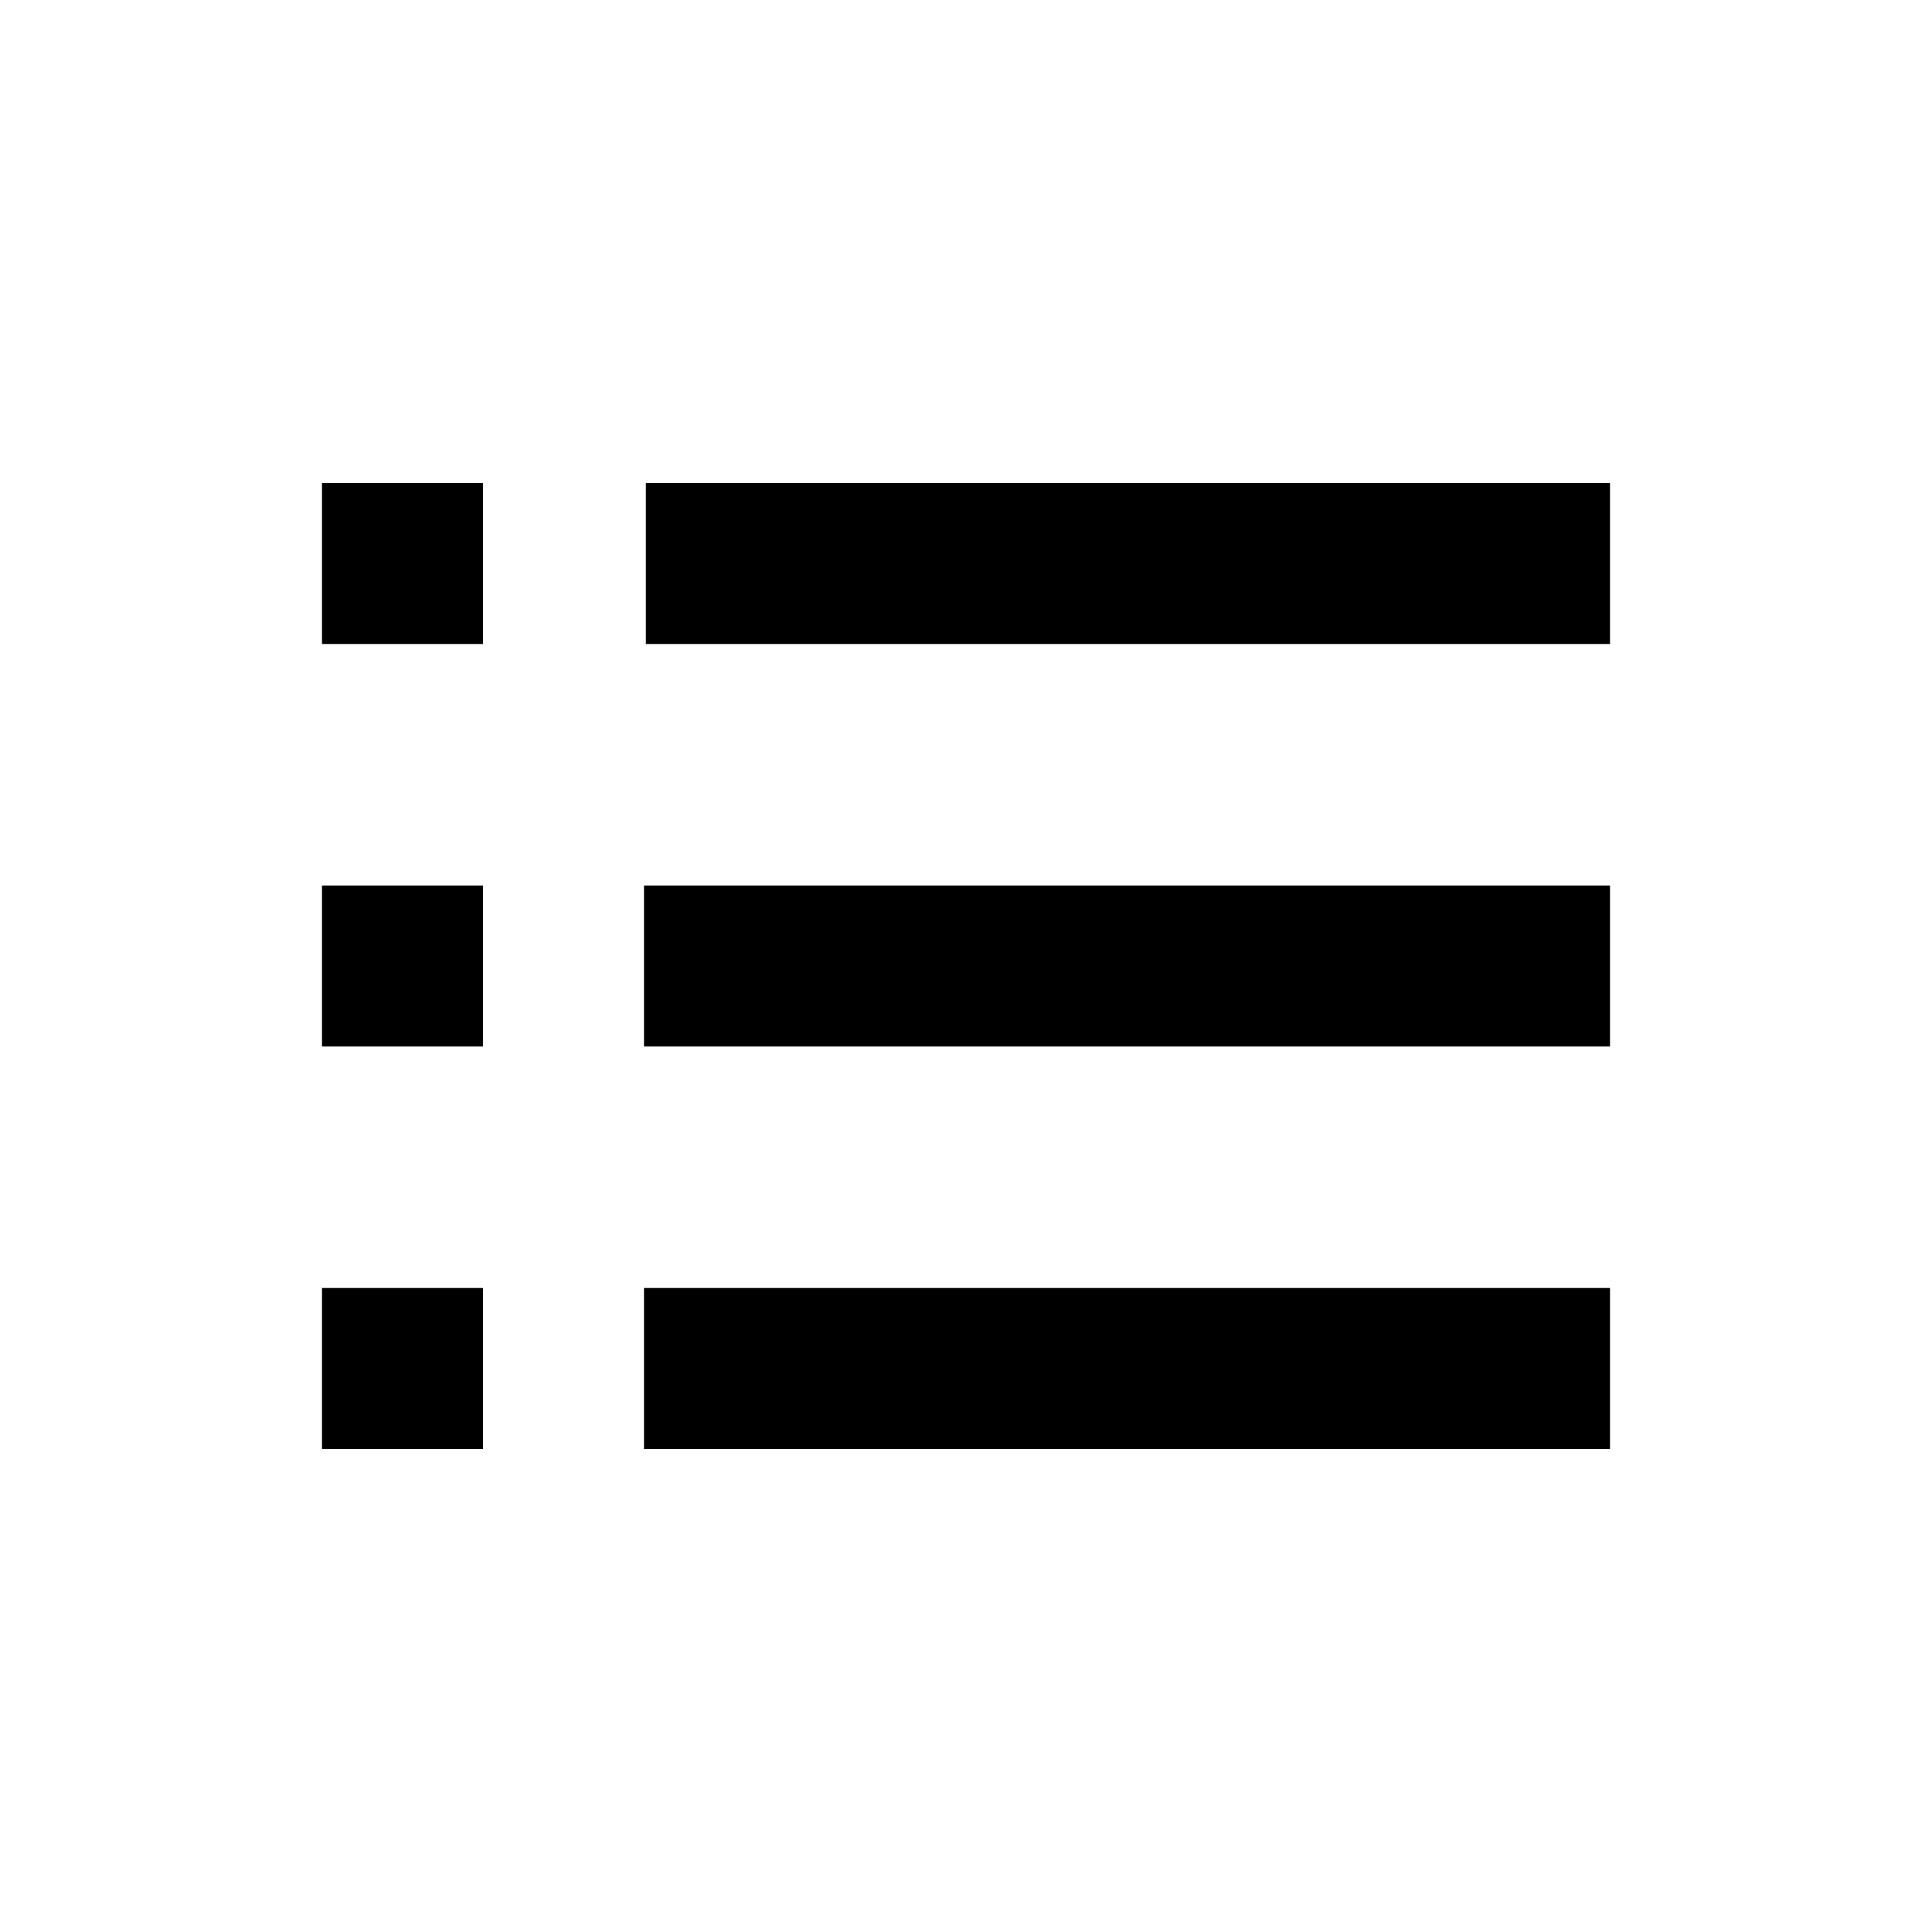
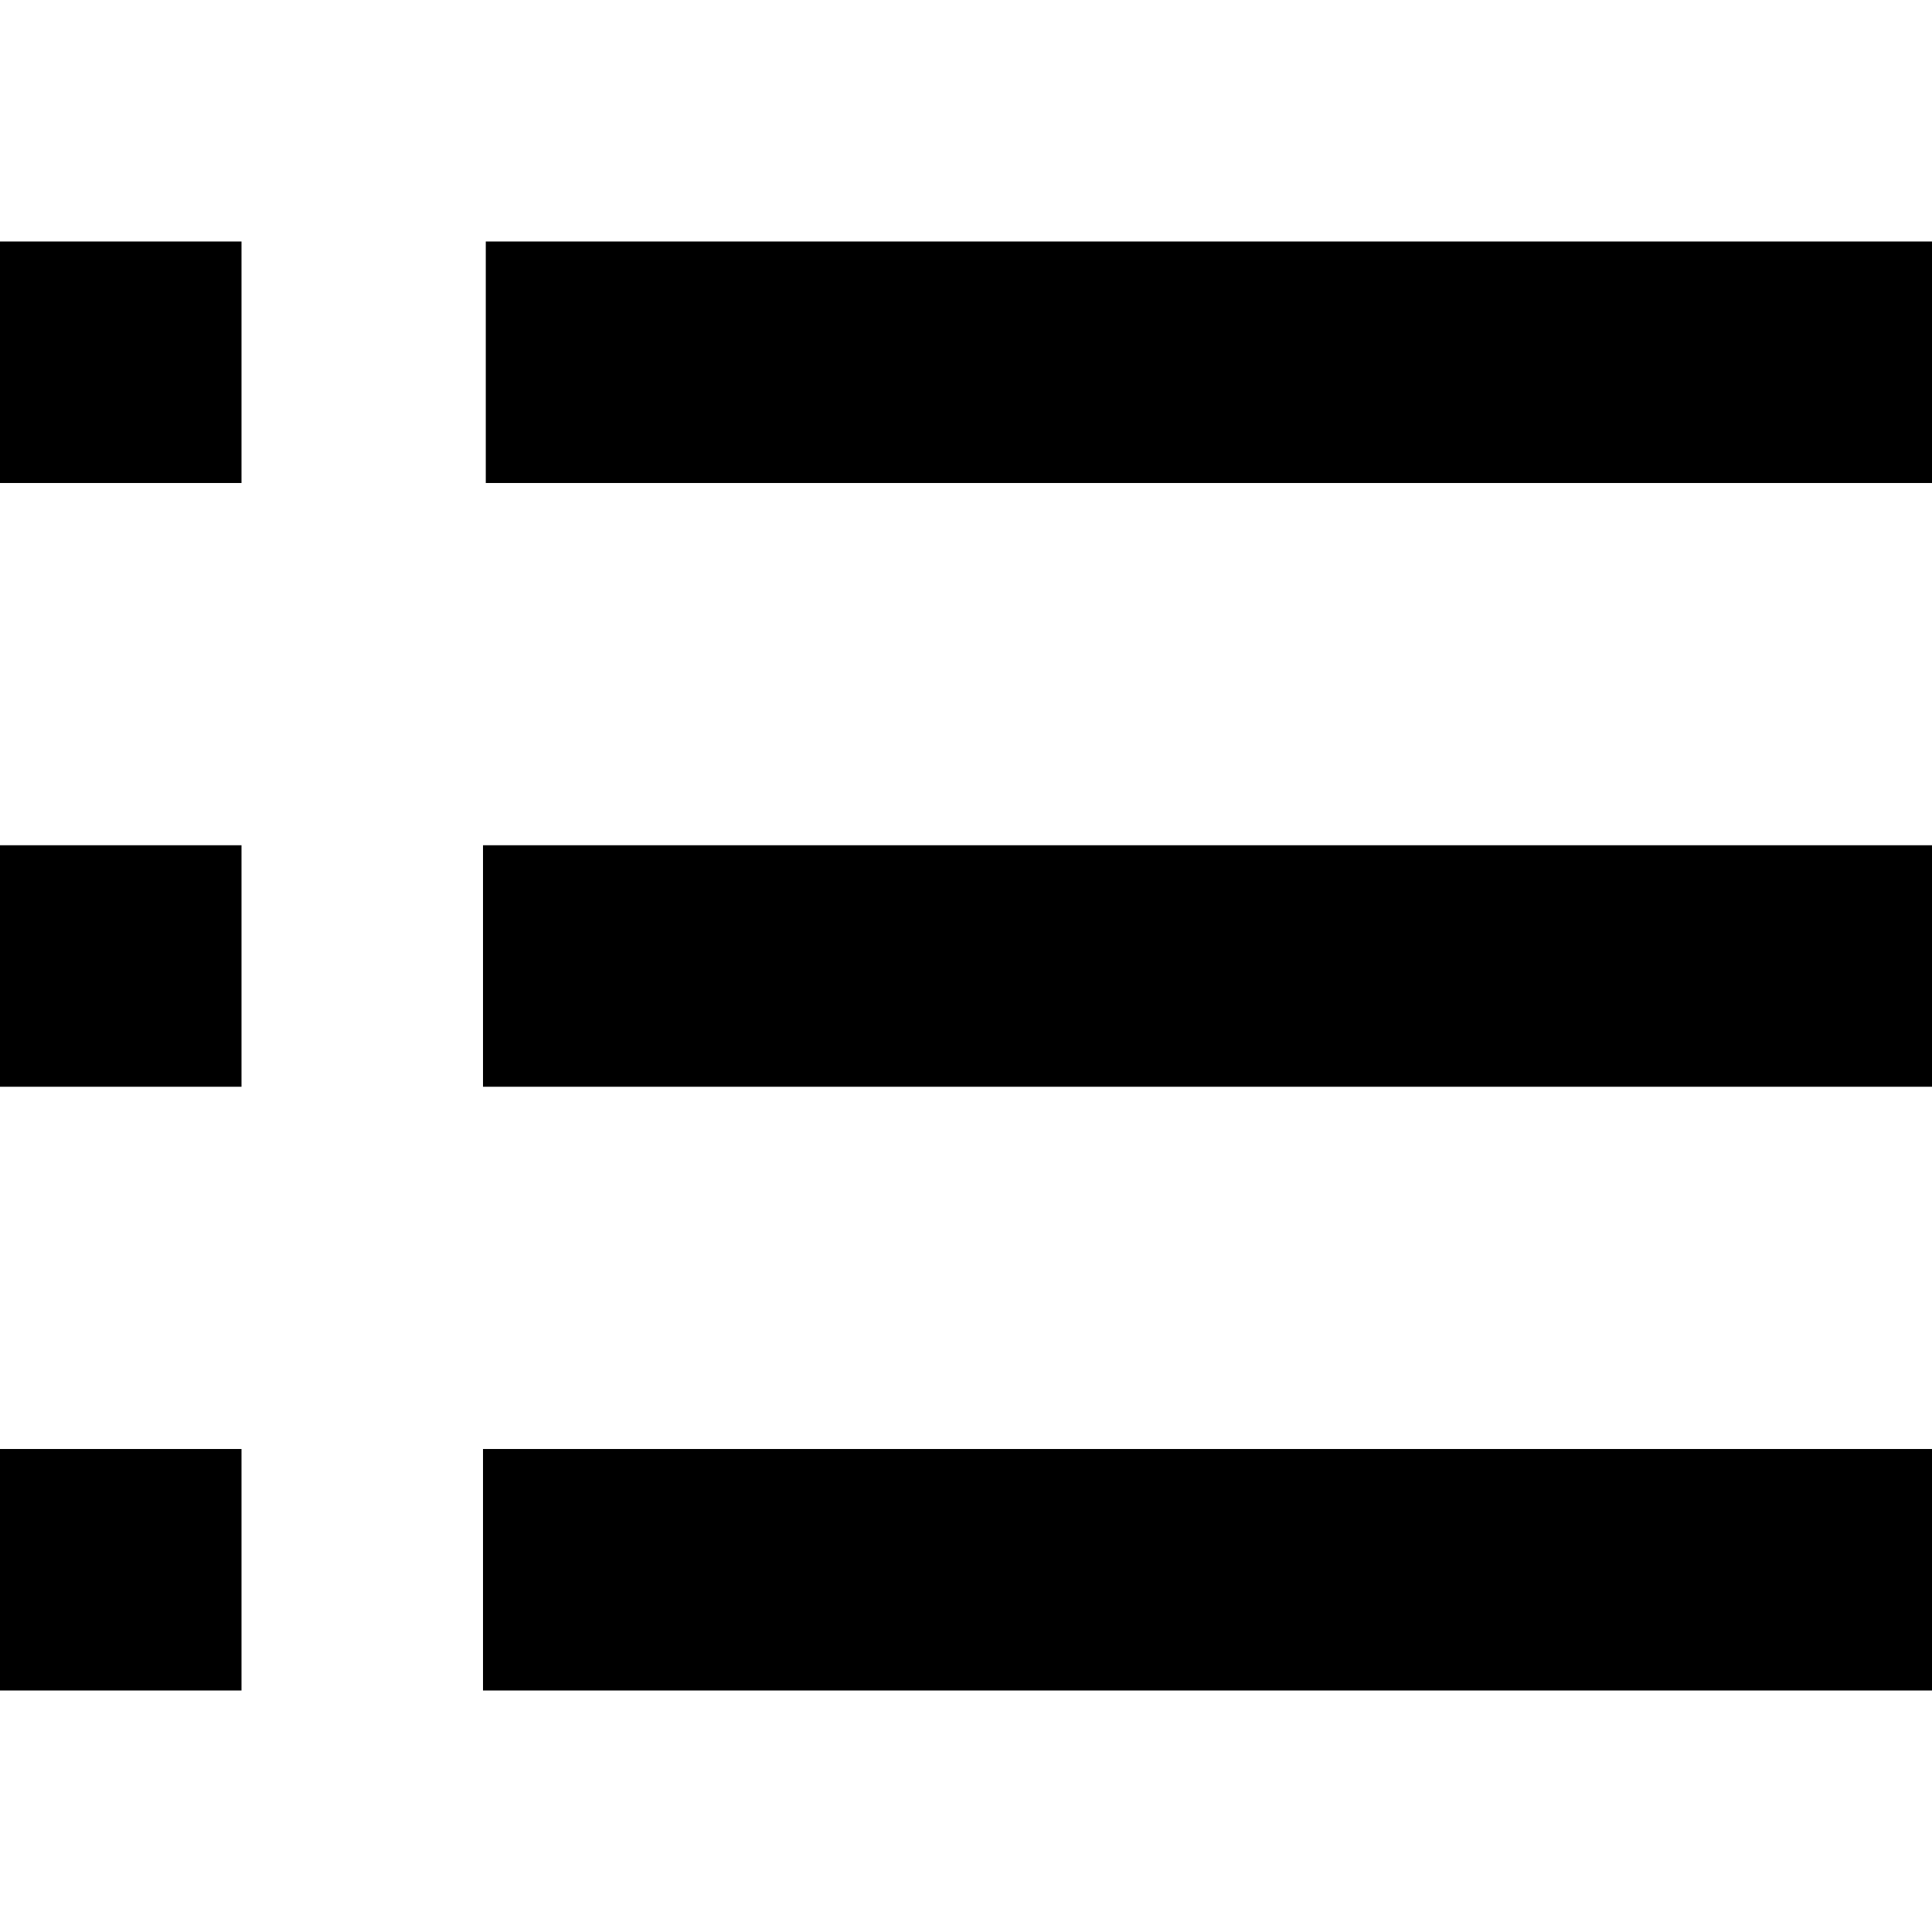
- <svg xmlns="http://www.w3.org/2000/svg" viewBox="0 0 1000 1000" fill="none">
-   <path d="M166.667 250H250V333.333H166.667V250ZM166.667 458.333H250V541.667H166.667V458.333ZM166.667 666.667H250V750H166.667V666.667ZM833.334 333.333V250H783.334H383.334H334.292V333.333H383.334H783.334H833.334ZM333.334 458.333H833.334V541.667H333.334V458.333ZM333.334 666.667H833.334V750H333.334V666.667Z" fill="black" />
+ <svg xmlns="http://www.w3.org/2000/svg" width="1000" height="1000" viewBox="0 0 1000 1000" fill="none">
+   <path d="M0 125H125V250H0V125ZM0 437.5H125V562.5H0V437.5ZM0 750H125V875H0V750ZM1000 250V125H925H325H251.437V250H325H925H1000ZM250 437.5H1000V562.5H250V437.5ZM250 750H1000V875H250V750Z" fill="black" />
</svg>
